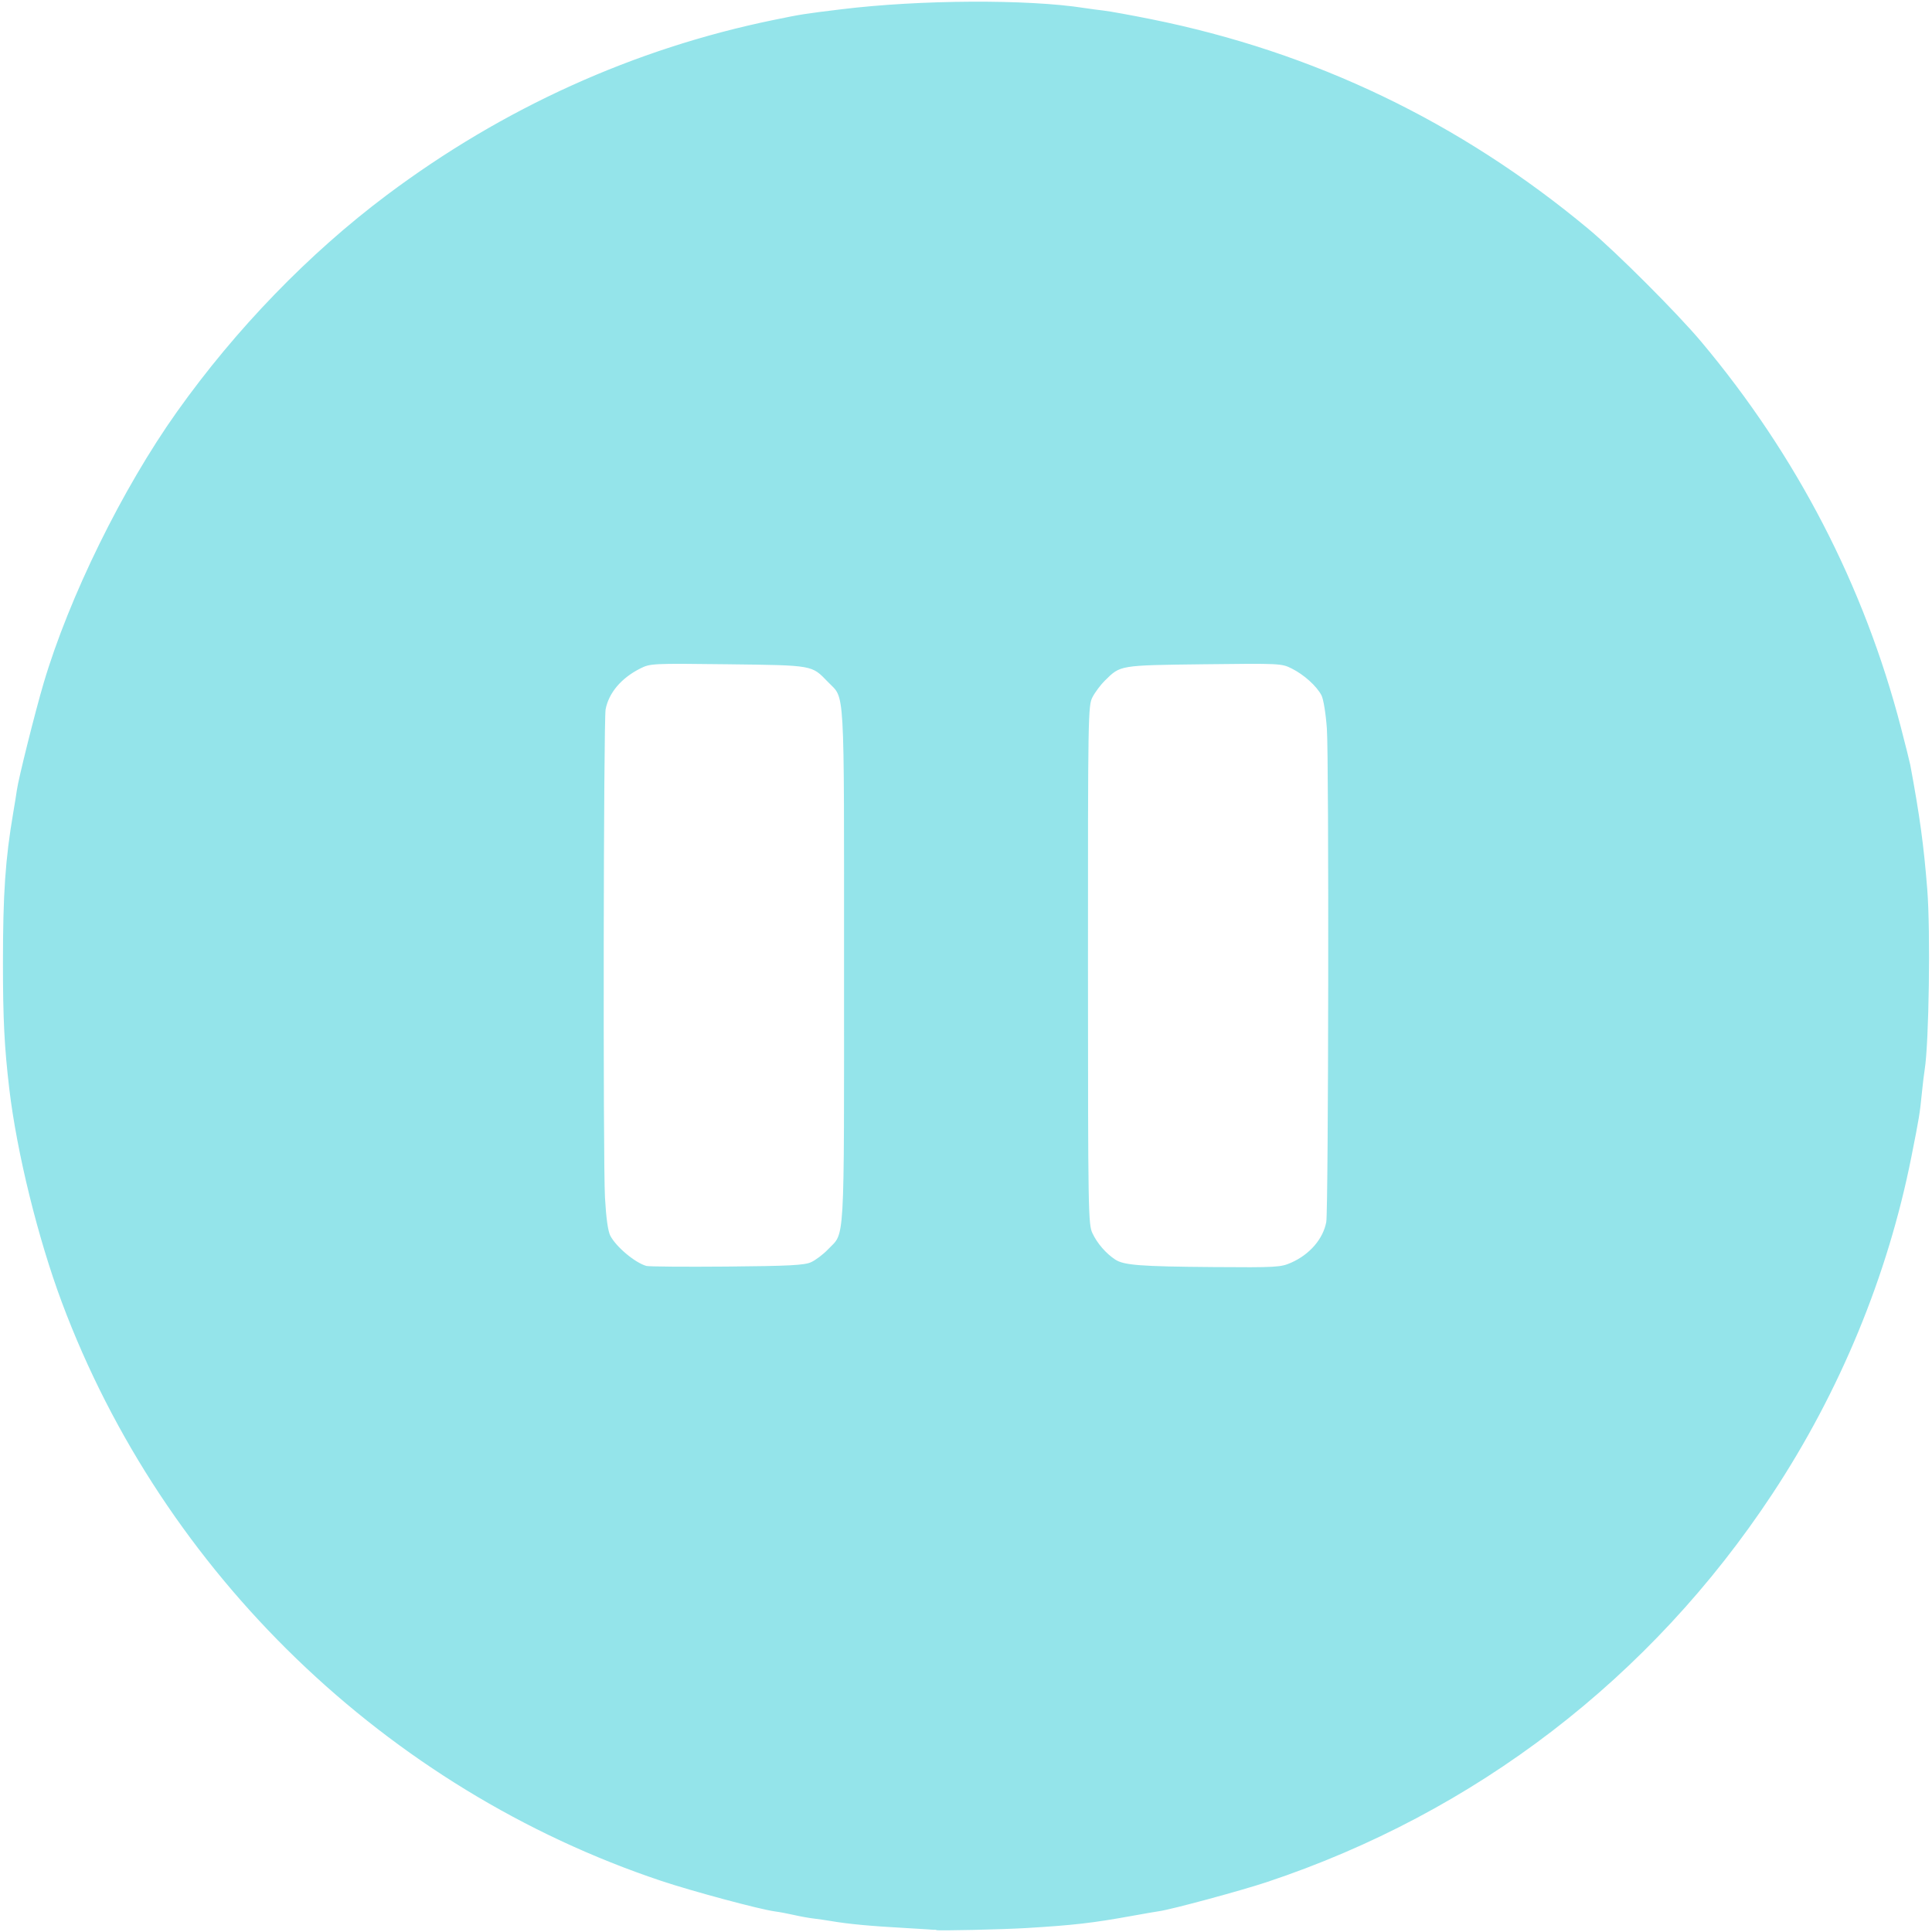
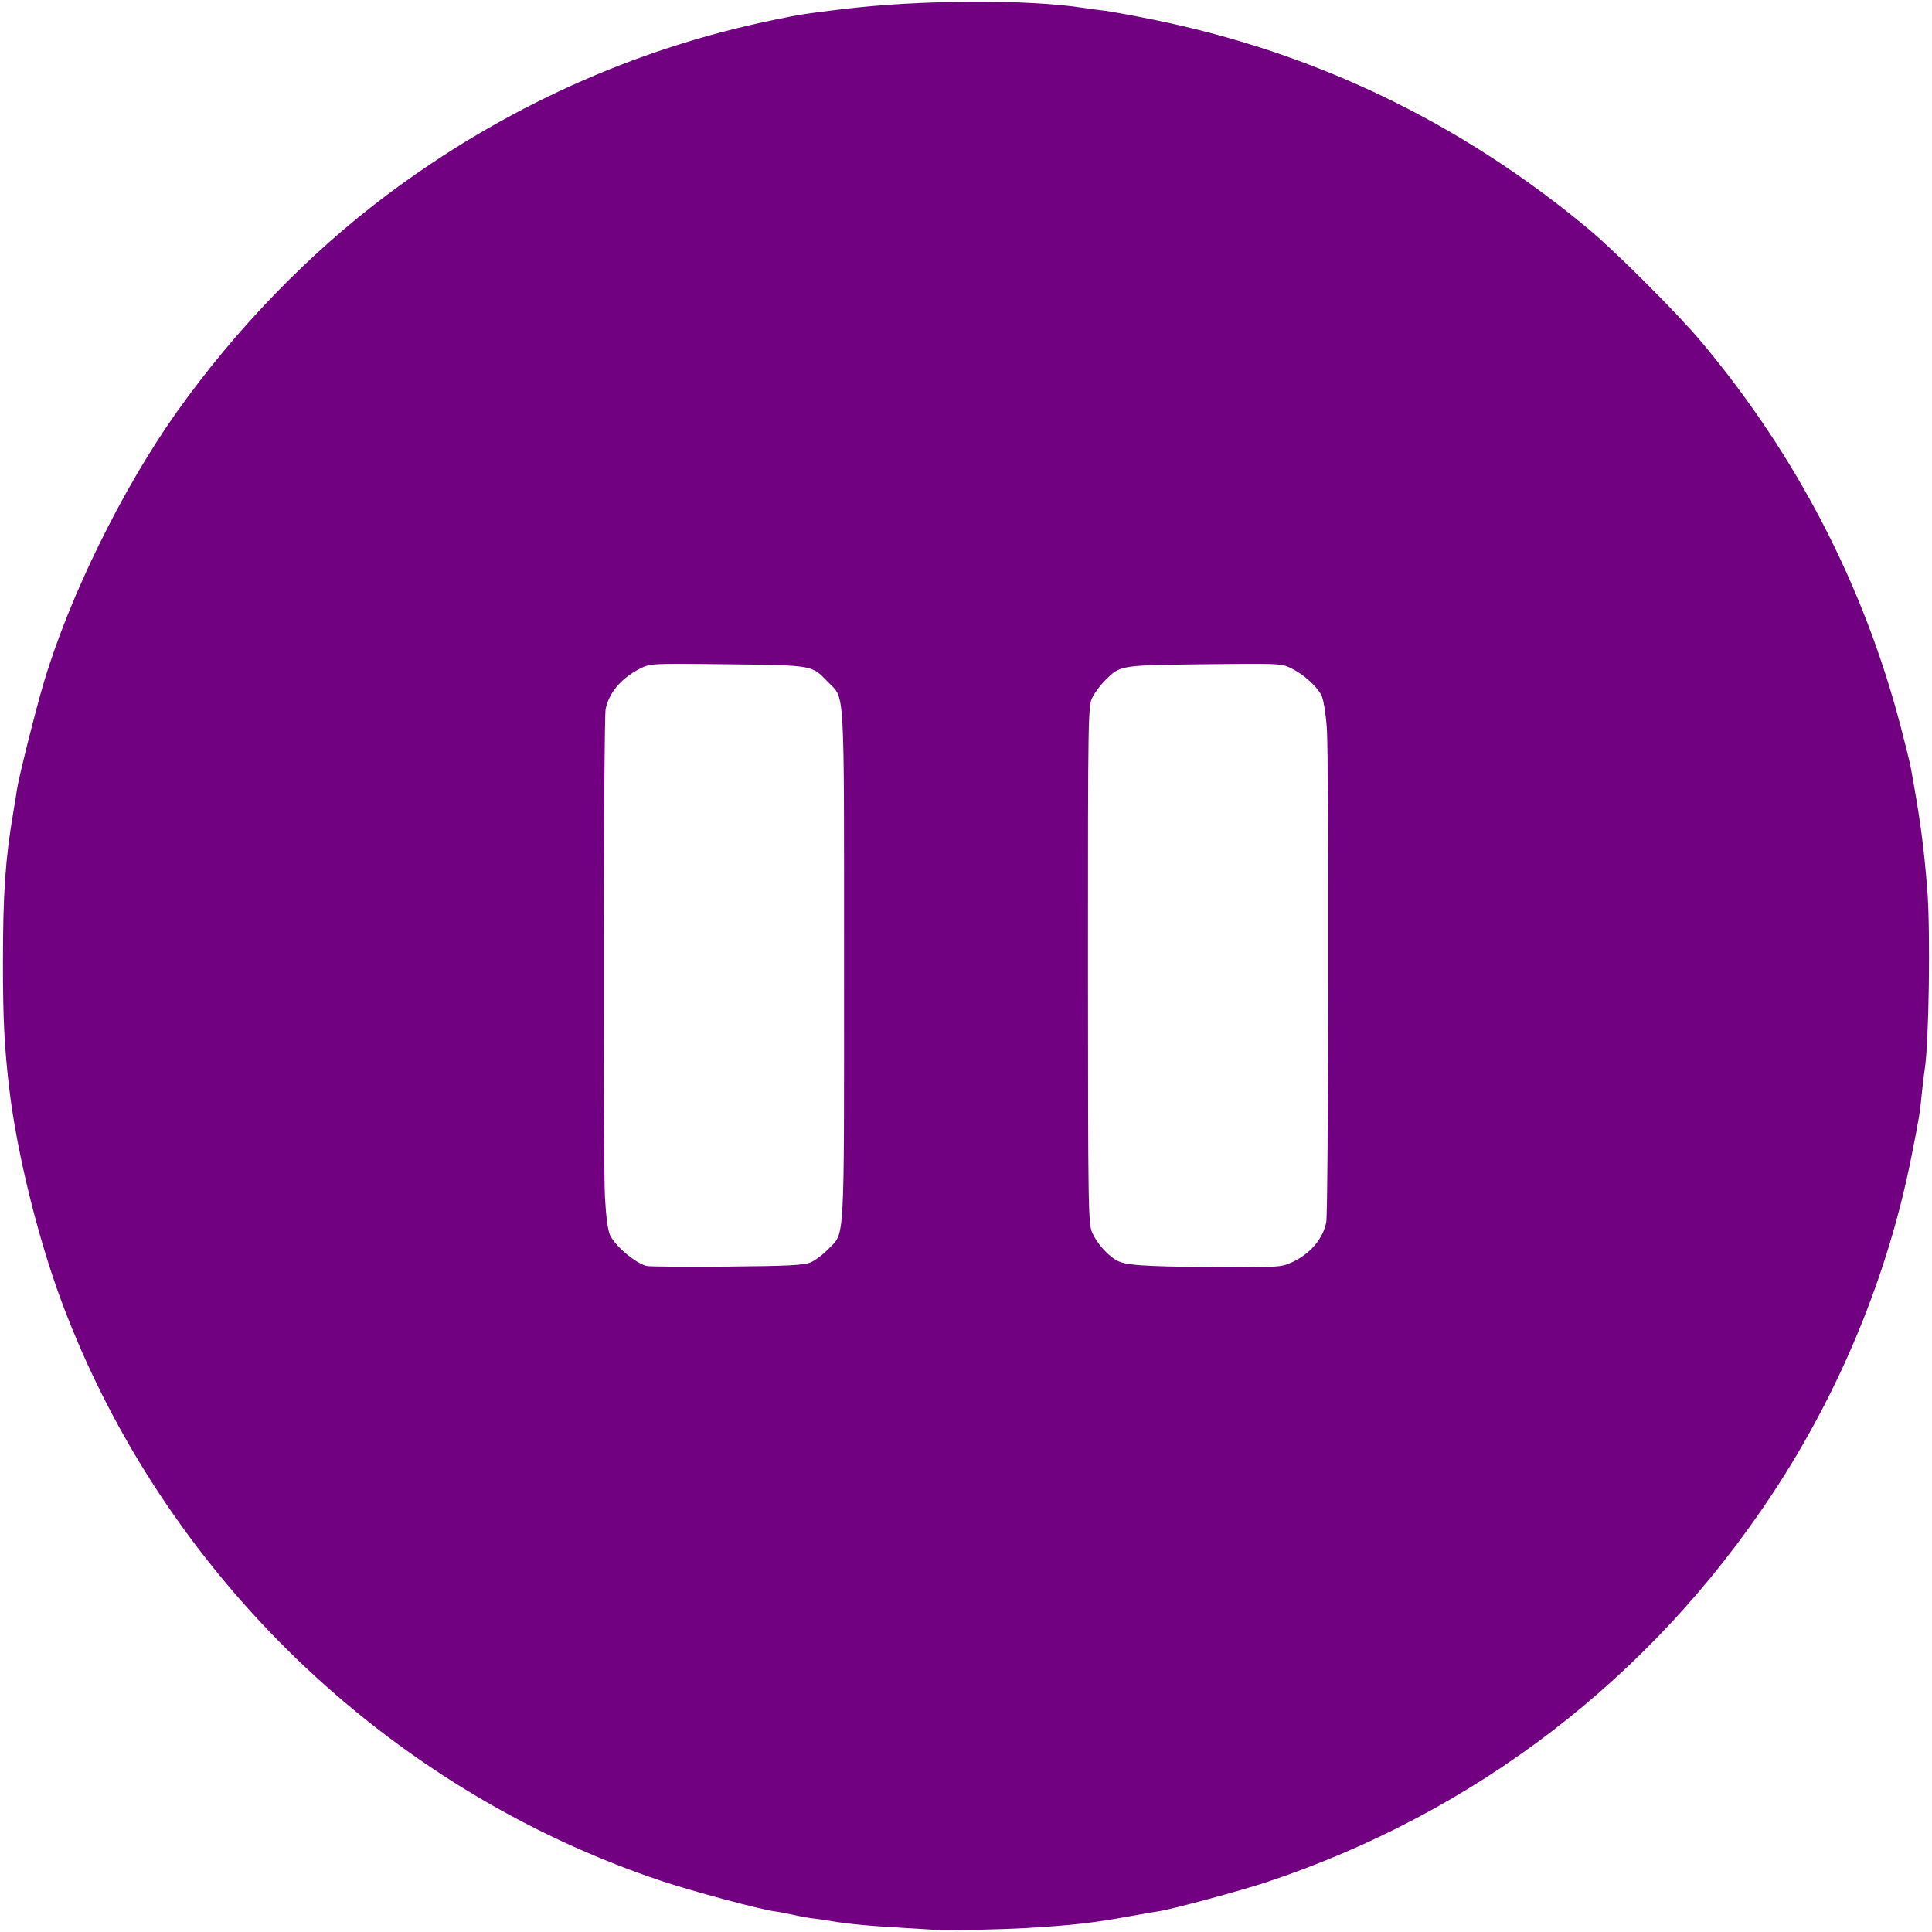
<svg xmlns="http://www.w3.org/2000/svg" fill="#000000" height="800px" width="800px" version="1.1" id="Capa_1" viewBox="0 0 512 512" xml:space="preserve">
  <defs id="defs1" />
-   <path style="fill:#94e4ea;fill-opacity:1;stroke:#94e4ea;stroke-width:0.64;stroke-linejoin:bevel;stroke-opacity:1" d="m 248.095,511.169 c -0.058,-0.055 -3.562,-0.29 -7.786,-0.522 -9.543,-0.524 -15.499,-1.081 -20.16,-1.886 -1.232,-0.213 -3.248,-0.503 -4.48,-0.646 -1.232,-0.143 -3.568,-0.564 -5.192,-0.936 -1.624,-0.372 -3.928,-0.805 -5.12,-0.961 -3.906,-0.512 -21.837,-5.33 -30.008,-8.062 C 102.672,473.857 43.532,416.784 16.708,345.064 10.391,328.174 4.775,305.378 2.784,288.55 c -1.308,-11.057 -1.681,-18.45 -1.682,-33.28 -5.1e-4,-18.467 0.625,-27.569 2.747,-40 0.391,-2.288 0.807,-4.88 0.925,-5.76 0.404,-3.011 4.851,-20.793 7.106,-28.413 6.74,-22.776 20.833,-51.454 35.269,-71.771 15.579,-21.925 34.957,-41.939 55.56,-57.386 30.772,-23.07 65.427,-38.754 102.4,-46.342 7.486,-1.536 7.73,-1.575 17.92,-2.823 20.736,-2.54 49.25,-2.692 64.267,-0.342 1.261,0.197 3.589,0.509 5.173,0.692 1.584,0.183 7.2,1.202 12.48,2.263 43.163,8.678 81.793,27.208 115.84,55.565 7.266,6.052 23.491,22.28 29.831,29.837 25.239,30.082 43.101,64.594 52.832,102.08 1.234,4.752 2.35,9.216 2.48,9.92 2.53,13.634 3.56,21.188 4.496,32.96 0.878,11.05 0.453,40.615 -0.686,47.68 -0.17,1.056 -0.485,3.648 -0.699,5.76 -0.626,6.175 -0.688,6.557 -2.814,17.28 -6.237,31.462 -18.868,62.087 -36.821,89.28 -32.137,48.675 -78.536,84.308 -133.739,102.704 -6.78,2.259 -25.181,7.239 -28.48,7.707 -0.88,0.125 -4.192,0.697 -7.36,1.272 -10.27,1.863 -15.348,2.447 -27.84,3.2 -6.214,0.375 -23.652,0.767 -23.894,0.537 z M 215.029,334.807 c 1.232,-0.544 3.306,-2.102 4.609,-3.463 4.664,-4.872 4.363,0.331 4.363,-75.434 0,-75.768 0.3,-70.585 -4.363,-75.413 -4.432,-4.589 -3.937,-4.501 -26.757,-4.778 -20.147,-0.244 -20.603,-0.222 -23.36,1.16 -5.1,2.555 -8.505,6.587 -9.345,11.067 -0.562,2.995 -0.714,119.617 -0.17,129.442 0.304,5.481 0.803,9.006 1.448,10.24 1.598,3.053 6.672,7.3 9.761,8.17 0.689,0.194 10.325,0.273 21.413,0.176 16.507,-0.145 20.566,-0.356 22.4,-1.166 z m 127.252,0.116 c 5.038,-2.225 8.667,-6.44 9.513,-11.05 0.589,-3.211 0.737,-122.809 0.162,-130.788 -0.296,-4.1 -0.92,-7.917 -1.466,-8.96 -1.325,-2.531 -4.705,-5.58 -8.032,-7.248 -2.757,-1.381 -3.213,-1.404 -23.36,-1.16 -22.573,0.274 -22.259,0.221 -26.52,4.422 -1.172,1.156 -2.684,3.185 -3.36,4.51 -1.189,2.331 -1.228,4.613 -1.215,71.074 0.013,65.808 0.064,68.772 1.215,71.225 1.29,2.749 3.642,5.468 6.155,7.115 2.37,1.553 6.69,1.891 26.108,2.041 16.765,0.13 17.988,0.06 20.8,-1.182 z" id="path3" />
+   <path style="fill:#710180;fill-opacity:1;stroke:#710180;stroke-width:0.64;stroke-linejoin:bevel;stroke-opacity:1" d="m 248.095,511.169 c -0.058,-0.055 -3.562,-0.29 -7.786,-0.522 -9.543,-0.524 -15.499,-1.081 -20.16,-1.886 -1.232,-0.213 -3.248,-0.503 -4.48,-0.646 -1.232,-0.143 -3.568,-0.564 -5.192,-0.936 -1.624,-0.372 -3.928,-0.805 -5.12,-0.961 -3.906,-0.512 -21.837,-5.33 -30.008,-8.062 C 102.672,473.857 43.532,416.784 16.708,345.064 10.391,328.174 4.775,305.378 2.784,288.55 c -1.308,-11.057 -1.681,-18.45 -1.682,-33.28 -5.1e-4,-18.467 0.625,-27.569 2.747,-40 0.391,-2.288 0.807,-4.88 0.925,-5.76 0.404,-3.011 4.851,-20.793 7.106,-28.413 6.74,-22.776 20.833,-51.454 35.269,-71.771 15.579,-21.925 34.957,-41.939 55.56,-57.386 30.772,-23.07 65.427,-38.754 102.4,-46.342 7.486,-1.536 7.73,-1.575 17.92,-2.823 20.736,-2.54 49.25,-2.692 64.267,-0.342 1.261,0.197 3.589,0.509 5.173,0.692 1.584,0.183 7.2,1.202 12.48,2.263 43.163,8.678 81.793,27.208 115.84,55.565 7.266,6.052 23.491,22.28 29.831,29.837 25.239,30.082 43.101,64.594 52.832,102.08 1.234,4.752 2.35,9.216 2.48,9.92 2.53,13.634 3.56,21.188 4.496,32.96 0.878,11.05 0.453,40.615 -0.686,47.68 -0.17,1.056 -0.485,3.648 -0.699,5.76 -0.626,6.175 -0.688,6.557 -2.814,17.28 -6.237,31.462 -18.868,62.087 -36.821,89.28 -32.137,48.675 -78.536,84.308 -133.739,102.704 -6.78,2.259 -25.181,7.239 -28.48,7.707 -0.88,0.125 -4.192,0.697 -7.36,1.272 -10.27,1.863 -15.348,2.447 -27.84,3.2 -6.214,0.375 -23.652,0.767 -23.894,0.537 z M 215.029,334.807 c 1.232,-0.544 3.306,-2.102 4.609,-3.463 4.664,-4.872 4.363,0.331 4.363,-75.434 0,-75.768 0.3,-70.585 -4.363,-75.413 -4.432,-4.589 -3.937,-4.501 -26.757,-4.778 -20.147,-0.244 -20.603,-0.222 -23.36,1.16 -5.1,2.555 -8.505,6.587 -9.345,11.067 -0.562,2.995 -0.714,119.617 -0.17,129.442 0.304,5.481 0.803,9.006 1.448,10.24 1.598,3.053 6.672,7.3 9.761,8.17 0.689,0.194 10.325,0.273 21.413,0.176 16.507,-0.145 20.566,-0.356 22.4,-1.166 z m 127.252,0.116 c 5.038,-2.225 8.667,-6.44 9.513,-11.05 0.589,-3.211 0.737,-122.809 0.162,-130.788 -0.296,-4.1 -0.92,-7.917 -1.466,-8.96 -1.325,-2.531 -4.705,-5.58 -8.032,-7.248 -2.757,-1.381 -3.213,-1.404 -23.36,-1.16 -22.573,0.274 -22.259,0.221 -26.52,4.422 -1.172,1.156 -2.684,3.185 -3.36,4.51 -1.189,2.331 -1.228,4.613 -1.215,71.074 0.013,65.808 0.064,68.772 1.215,71.225 1.29,2.749 3.642,5.468 6.155,7.115 2.37,1.553 6.69,1.891 26.108,2.041 16.765,0.13 17.988,0.06 20.8,-1.182 z" id="path3" />
</svg>
